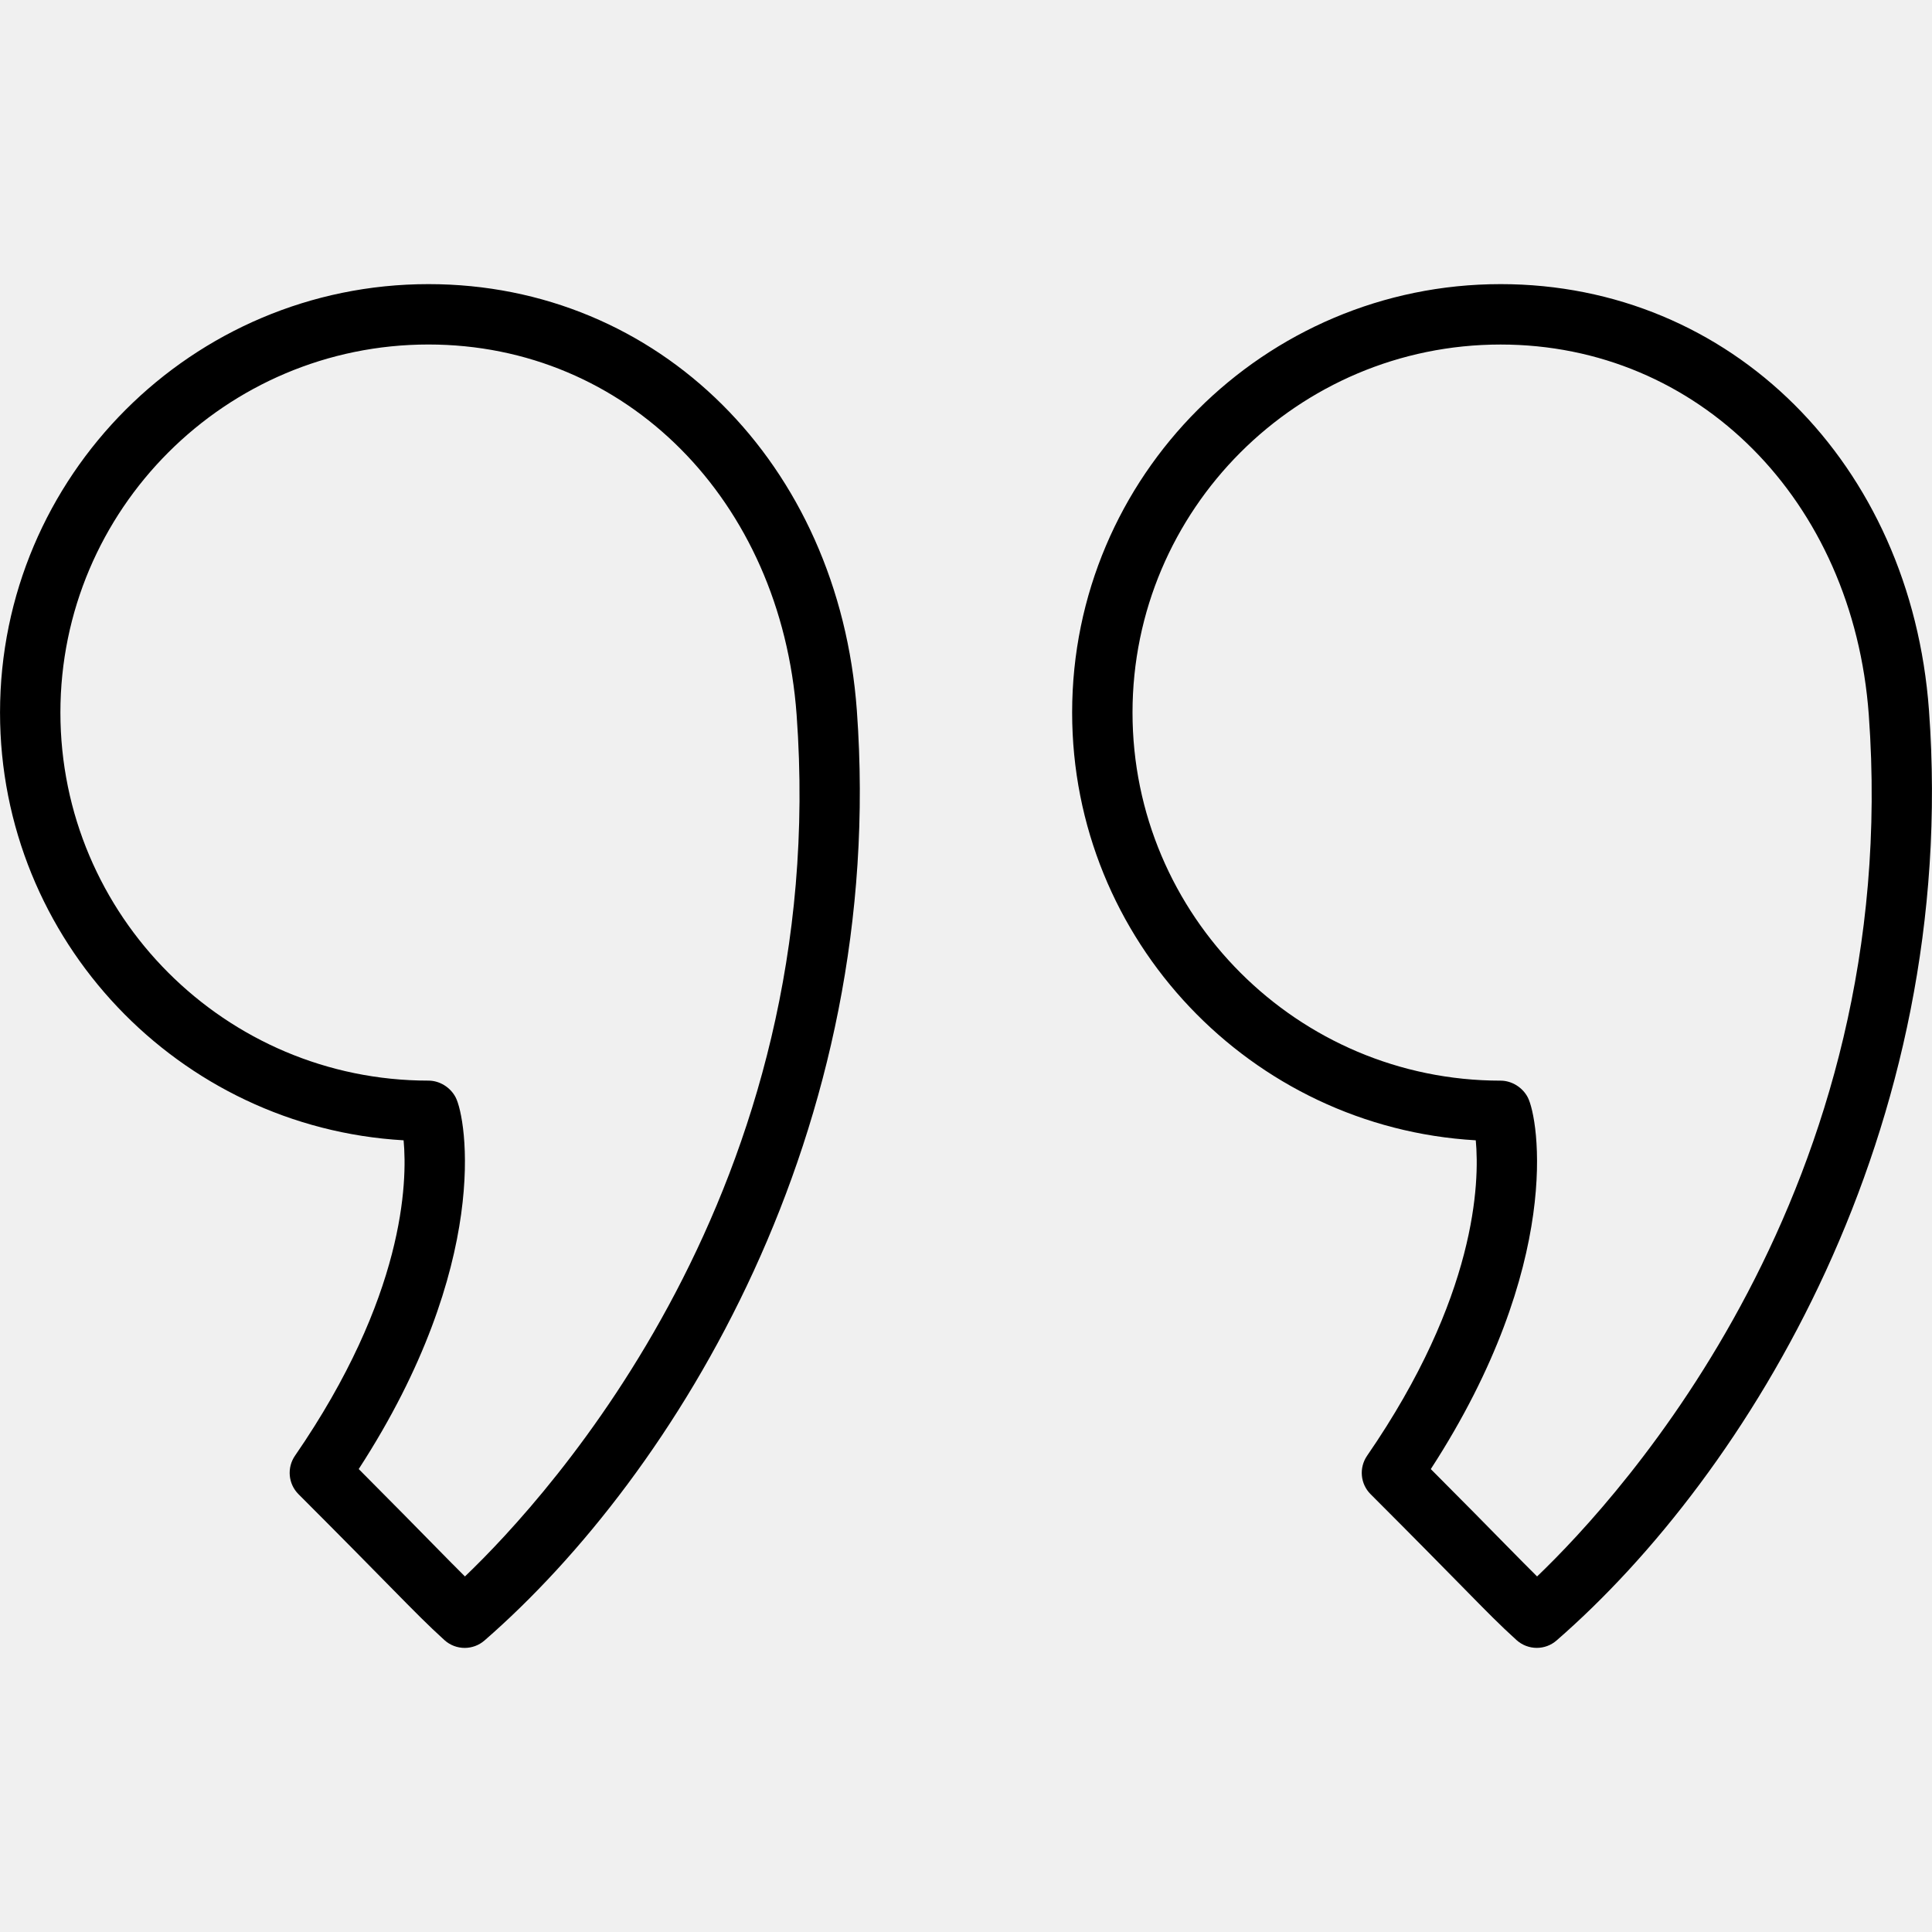
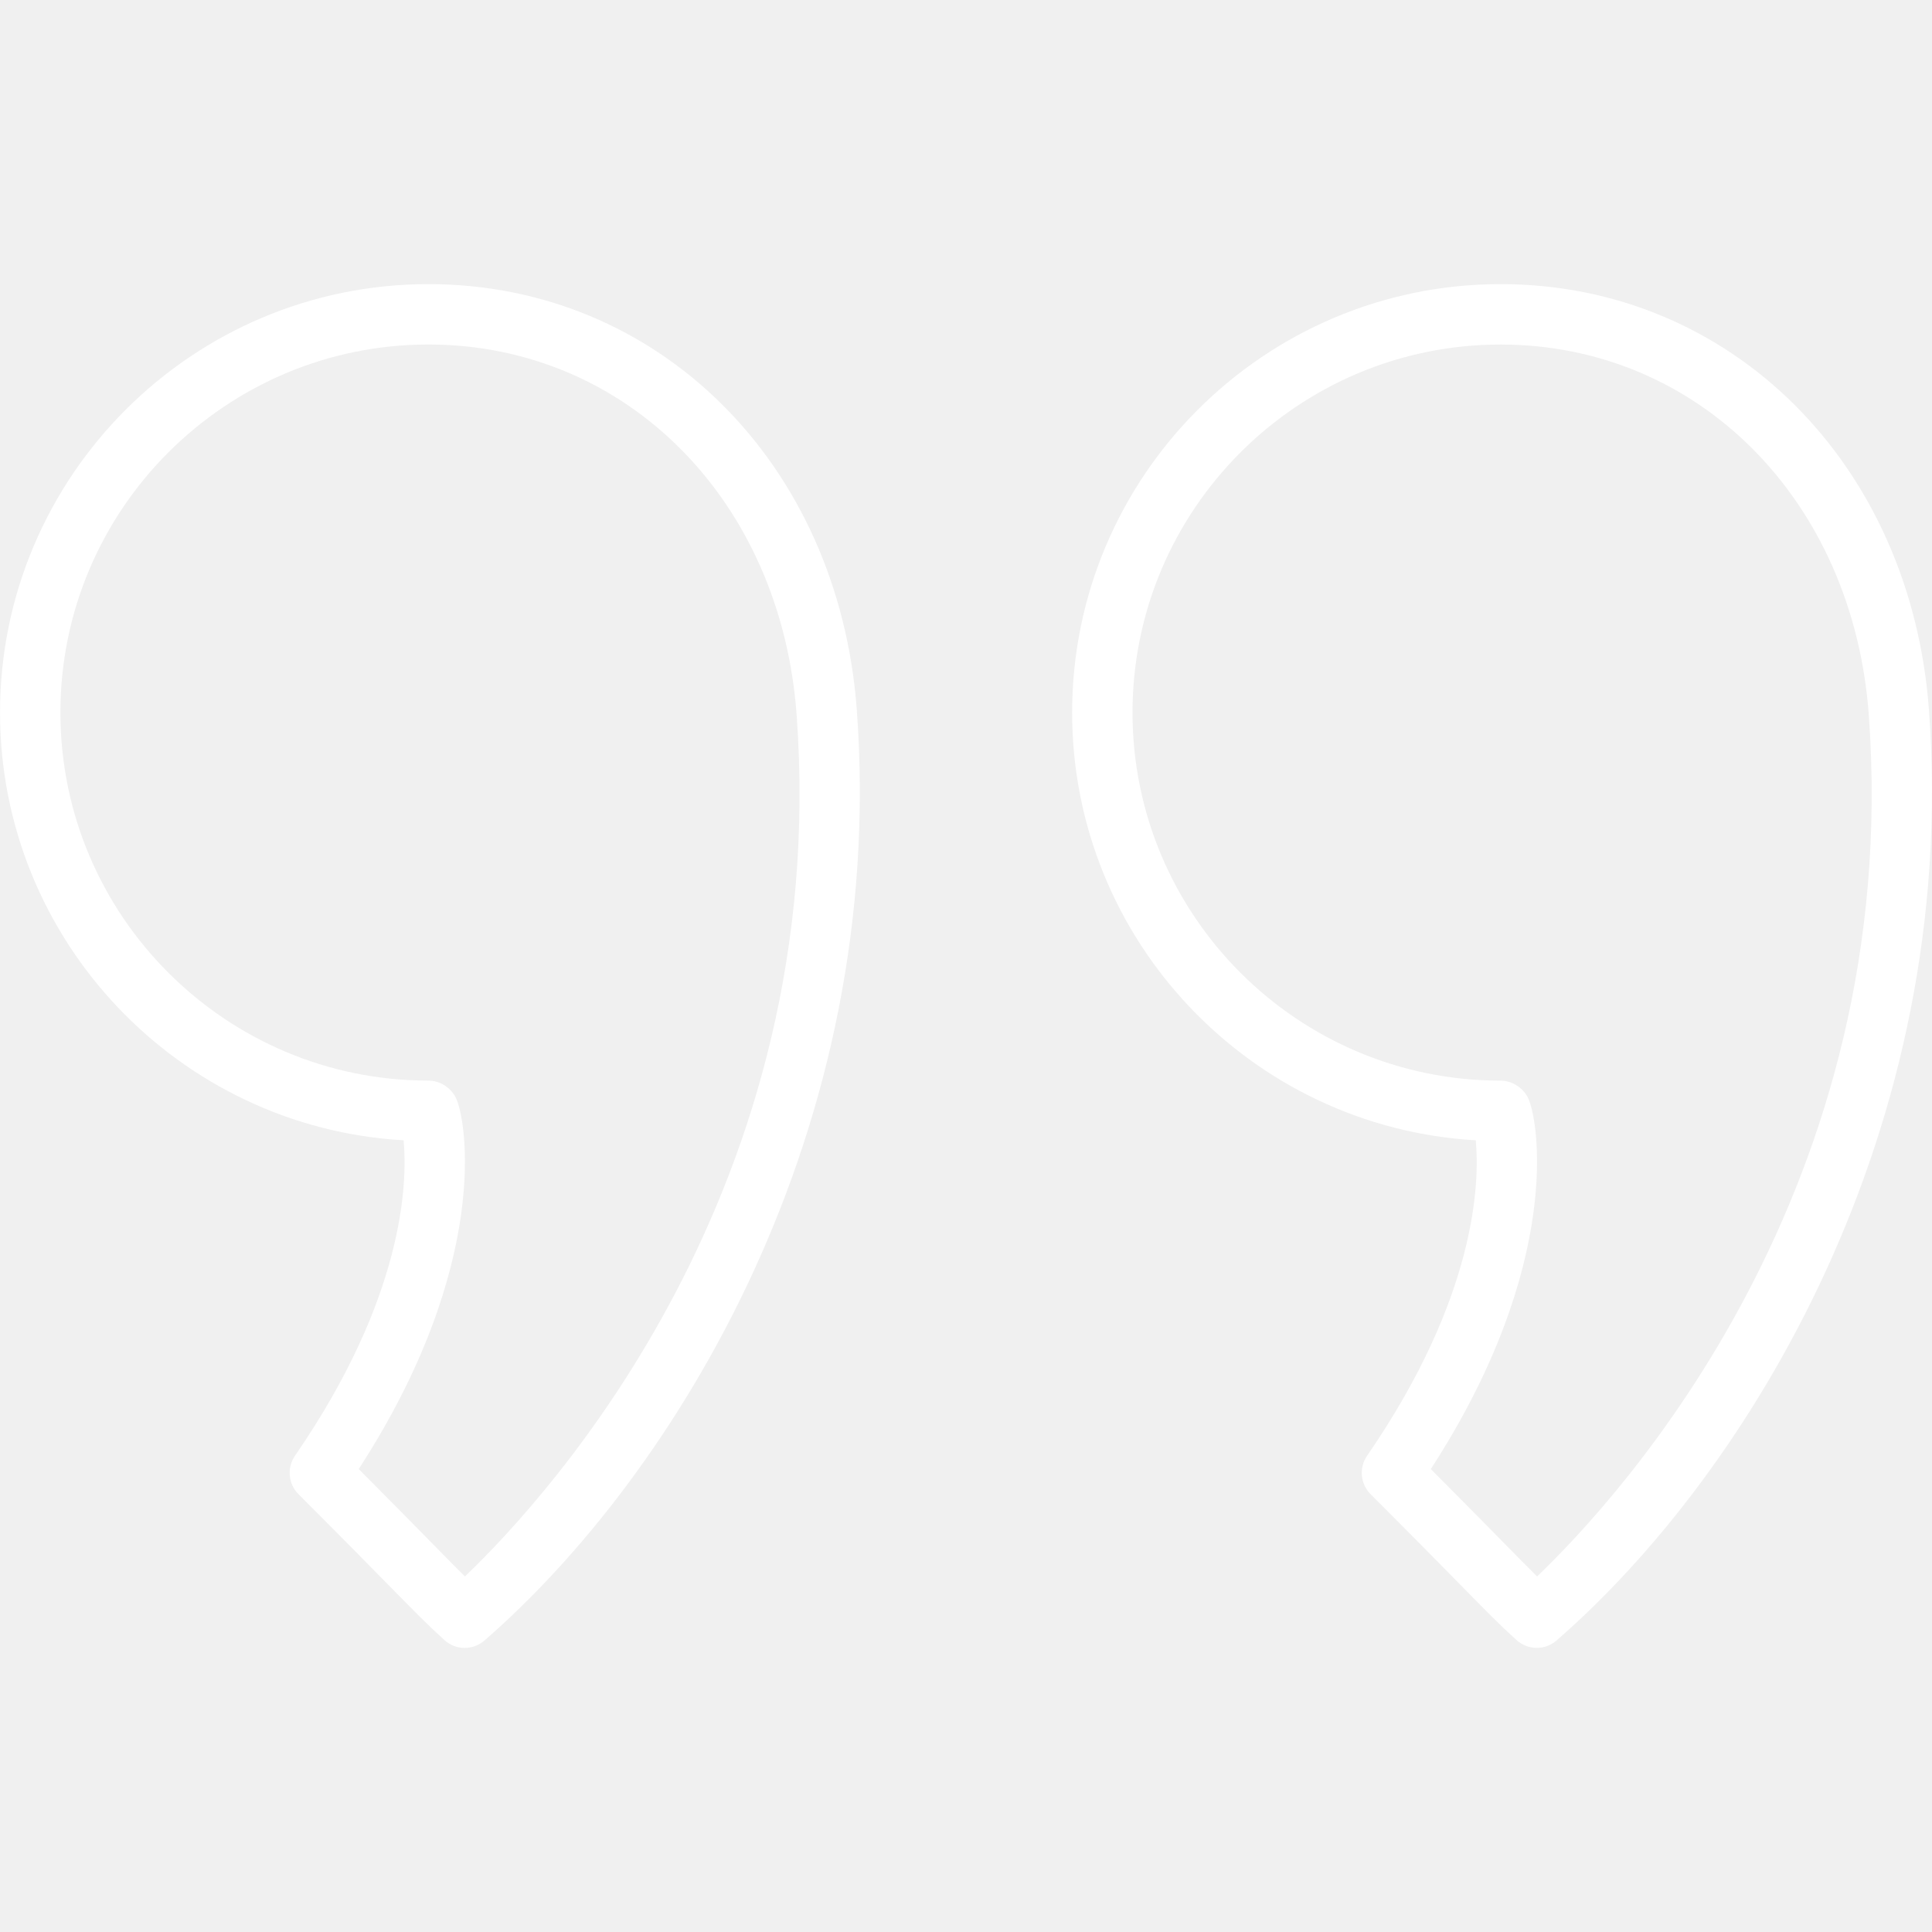
- <svg xmlns="http://www.w3.org/2000/svg" version="1.1" id="Layer_1" x="0px" y="0px" viewBox="0 0 64 64" enable-background="new 0 0 64 64" xml:space="preserve">
-   <g id="Quotemarks-right">
-     <path d="M14.193,9.412c-7.826,0-14.192,6.366-14.192,14.192   c0,7.55,5.925,13.742,13.369,14.17c0.129,1.392,0.032,5.18-3.598,10.449   C9.498,48.621,9.548,49.157,9.889,49.498c1.485,1.485,2.403,2.421,3.046,3.075   c0.841,0.855,1.225,1.246,1.786,1.756c0.19,0.173,0.431,0.26,0.672,0.26   c0.234,0,0.468-0.082,0.656-0.245c6.325-5.504,13.352-16.876,12.335-30.812   C27.788,15.35,21.82,9.412,14.193,9.412z M15.402,52.222   c-0.272-0.268-0.583-0.585-1.041-1.051c-0.557-0.567-1.32-1.345-2.478-2.507   c4.405-6.788,3.573-11.623,3.209-12.316c-0.173-0.329-0.527-0.551-0.899-0.551   c-6.723,0-12.192-5.47-12.192-12.193c0-6.723,5.47-12.192,12.192-12.192   c6.549,0,11.678,5.158,12.196,12.265C27.532,39.35,18.217,49.527,15.402,52.222z" />
-     <path d="M63.9,23.532v-0.001C63.303,15.35,57.334,9.412,49.709,9.412   c-7.826,0-14.193,6.366-14.193,14.192c0,7.55,5.926,13.742,13.371,14.17   c0.129,1.391,0.031,5.177-3.6,10.449c-0.274,0.398-0.225,0.934,0.116,1.274   c1.479,1.479,2.396,2.413,3.038,3.066c0.845,0.861,1.23,1.254,1.795,1.766   c0.19,0.172,0.432,0.259,0.672,0.259c0.234,0,0.468-0.082,0.656-0.246   C57.89,48.838,64.916,37.466,63.9,23.532z M50.918,52.222   c-0.274-0.271-0.588-0.589-1.05-1.059c-0.557-0.567-1.317-1.342-2.471-2.498   c4.405-6.789,3.574-11.623,3.211-12.316c-0.173-0.328-0.528-0.551-0.899-0.551   c-6.724,0-12.193-5.47-12.193-12.193c0-6.723,5.47-12.192,12.193-12.192   c6.548,0,11.678,5.158,12.197,12.266v-0.001   C63.048,39.348,53.732,49.527,50.918,52.222z" />
+ <svg xmlns="http://www.w3.org/2000/svg" version="1.1" width="512" height="512" x="0" y="0" viewBox="0 0 64 64" style="enable-background:new 0 0 512 512" xml:space="preserve">
+   <g>
+     <g id="Quotemarks-right">
+       <path d="M14.193,9.412c-7.826,0-14.192,6.366-14.192,14.192   c0,7.55,5.925,13.742,13.369,14.17c0.129,1.392,0.032,5.18-3.598,10.449   C9.498,48.621,9.548,49.157,9.889,49.498c1.485,1.485,2.403,2.421,3.046,3.075   c0.841,0.855,1.225,1.246,1.786,1.756c0.19,0.173,0.431,0.26,0.672,0.26   c0.234,0,0.468-0.082,0.656-0.245c6.325-5.504,13.352-16.876,12.335-30.812   C27.788,15.35,21.82,9.412,14.193,9.412z M15.402,52.222   c-0.272-0.268-0.583-0.585-1.041-1.051c-0.557-0.567-1.32-1.345-2.478-2.507   c4.405-6.788,3.573-11.623,3.209-12.316c-0.173-0.329-0.527-0.551-0.899-0.551   c-6.723,0-12.192-5.47-12.192-12.193c0-6.723,5.47-12.192,12.192-12.192   c6.549,0,11.678,5.158,12.196,12.265C27.532,39.35,18.217,49.527,15.402,52.222z" fill="#ffffff" data-original="#000000" style="" />
+       <path d="M63.9,23.532v-0.001C63.303,15.35,57.334,9.412,49.709,9.412   c-7.826,0-14.193,6.366-14.193,14.192c0,7.55,5.926,13.742,13.371,14.17   c0.129,1.391,0.031,5.177-3.6,10.449c-0.274,0.398-0.225,0.934,0.116,1.274   c1.479,1.479,2.396,2.413,3.038,3.066c0.845,0.861,1.23,1.254,1.795,1.766   c0.19,0.172,0.432,0.259,0.672,0.259c0.234,0,0.468-0.082,0.656-0.246   C57.89,48.838,64.916,37.466,63.9,23.532z M50.918,52.222   c-0.274-0.271-0.588-0.589-1.05-1.059c-0.557-0.567-1.317-1.342-2.471-2.498   c4.405-6.789,3.574-11.623,3.211-12.316c-0.173-0.328-0.528-0.551-0.899-0.551   c-6.724,0-12.193-5.47-12.193-12.193c0-6.723,5.47-12.192,12.193-12.192   c6.548,0,11.678,5.158,12.197,12.266v-0.001   C63.048,39.348,53.732,49.527,50.918,52.222z" fill="#ffffff" data-original="#000000" style="" />
+     </g>
+     <g>
+ </g>
+     <g>
+ </g>
+     <g>
+ </g>
+     <g>
+ </g>
+     <g>
+ </g>
+     <g>
+ </g>
+     <g>
+ </g>
+     <g>
+ </g>
+     <g>
+ </g>
+     <g>
+ </g>
+     <g>
+ </g>
+     <g>
+ </g>
+     <g>
+ </g>
+     <g>
+ </g>
+     <g>
+ </g>
  </g>
-   <g>
- </g>
-   <g>
- </g>
-   <g>
- </g>
-   <g>
- </g>
-   <g>
- </g>
-   <g>
- </g>
-   <g>
- </g>
-   <g>
- </g>
-   <g>
- </g>
-   <g>
- </g>
-   <g>
- </g>
-   <g>
- </g>
-   <g>
- </g>
-   <g>
- </g>
-   <g>
- </g>
</svg>
